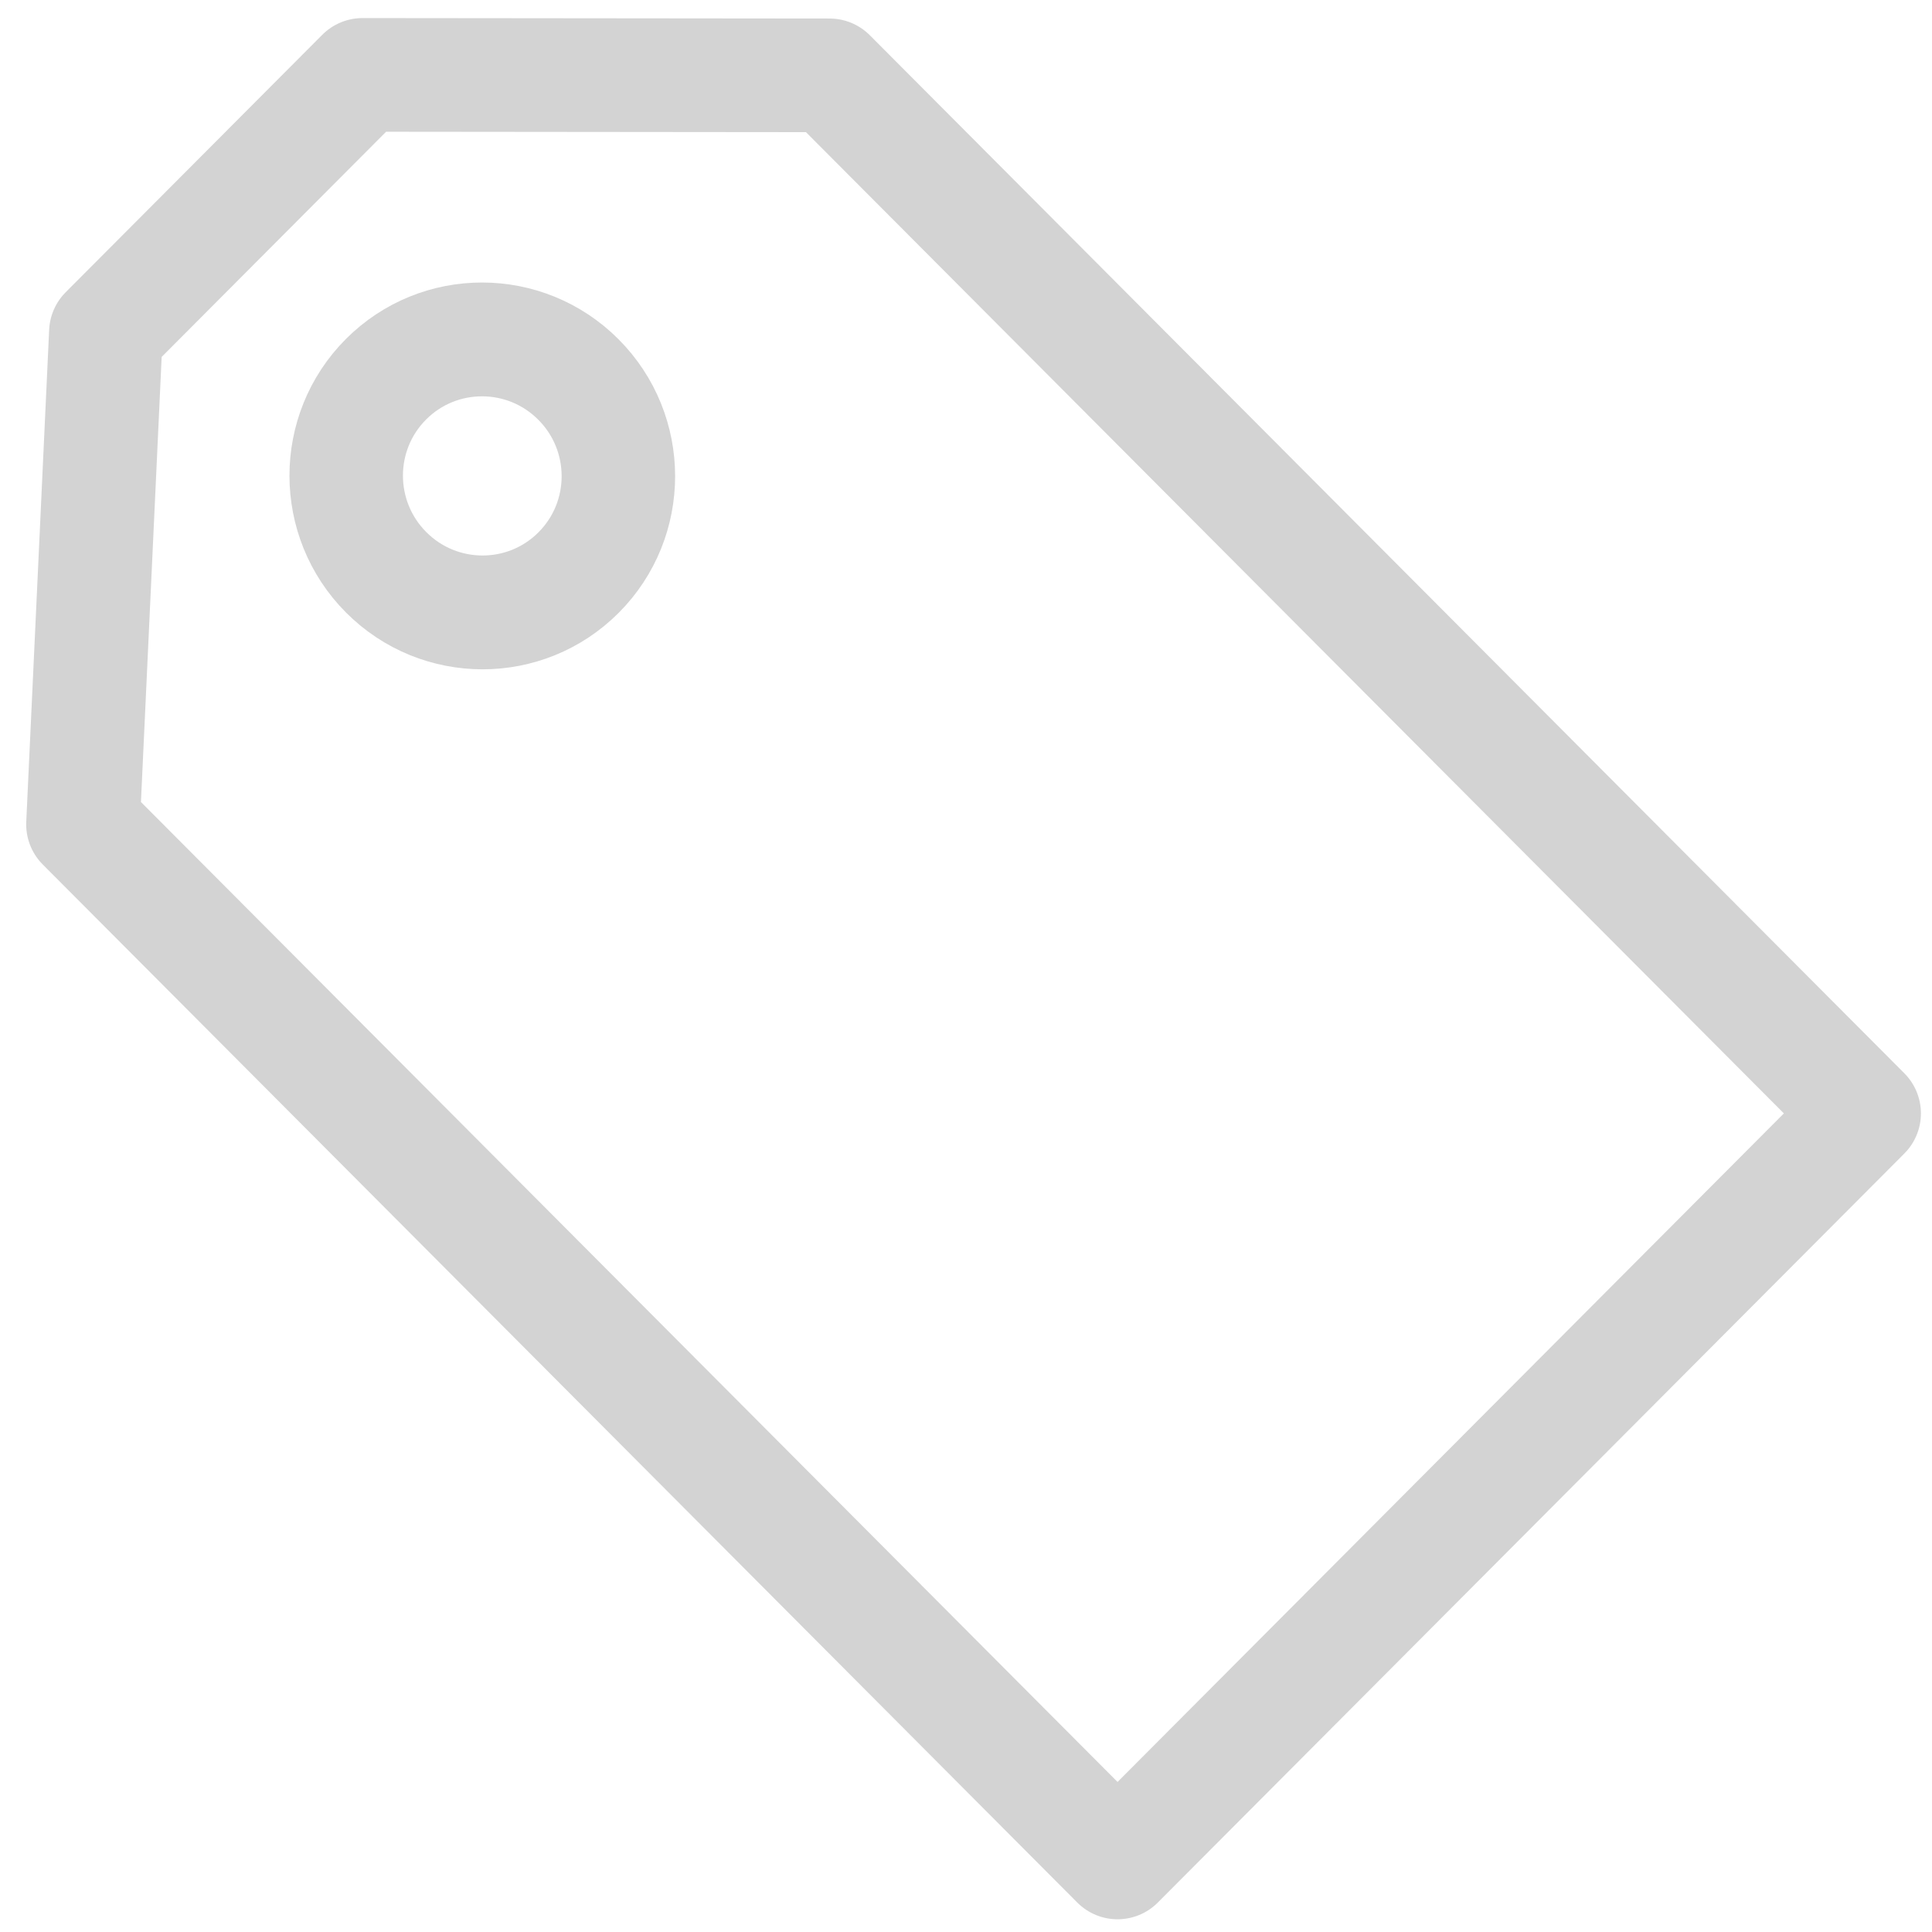
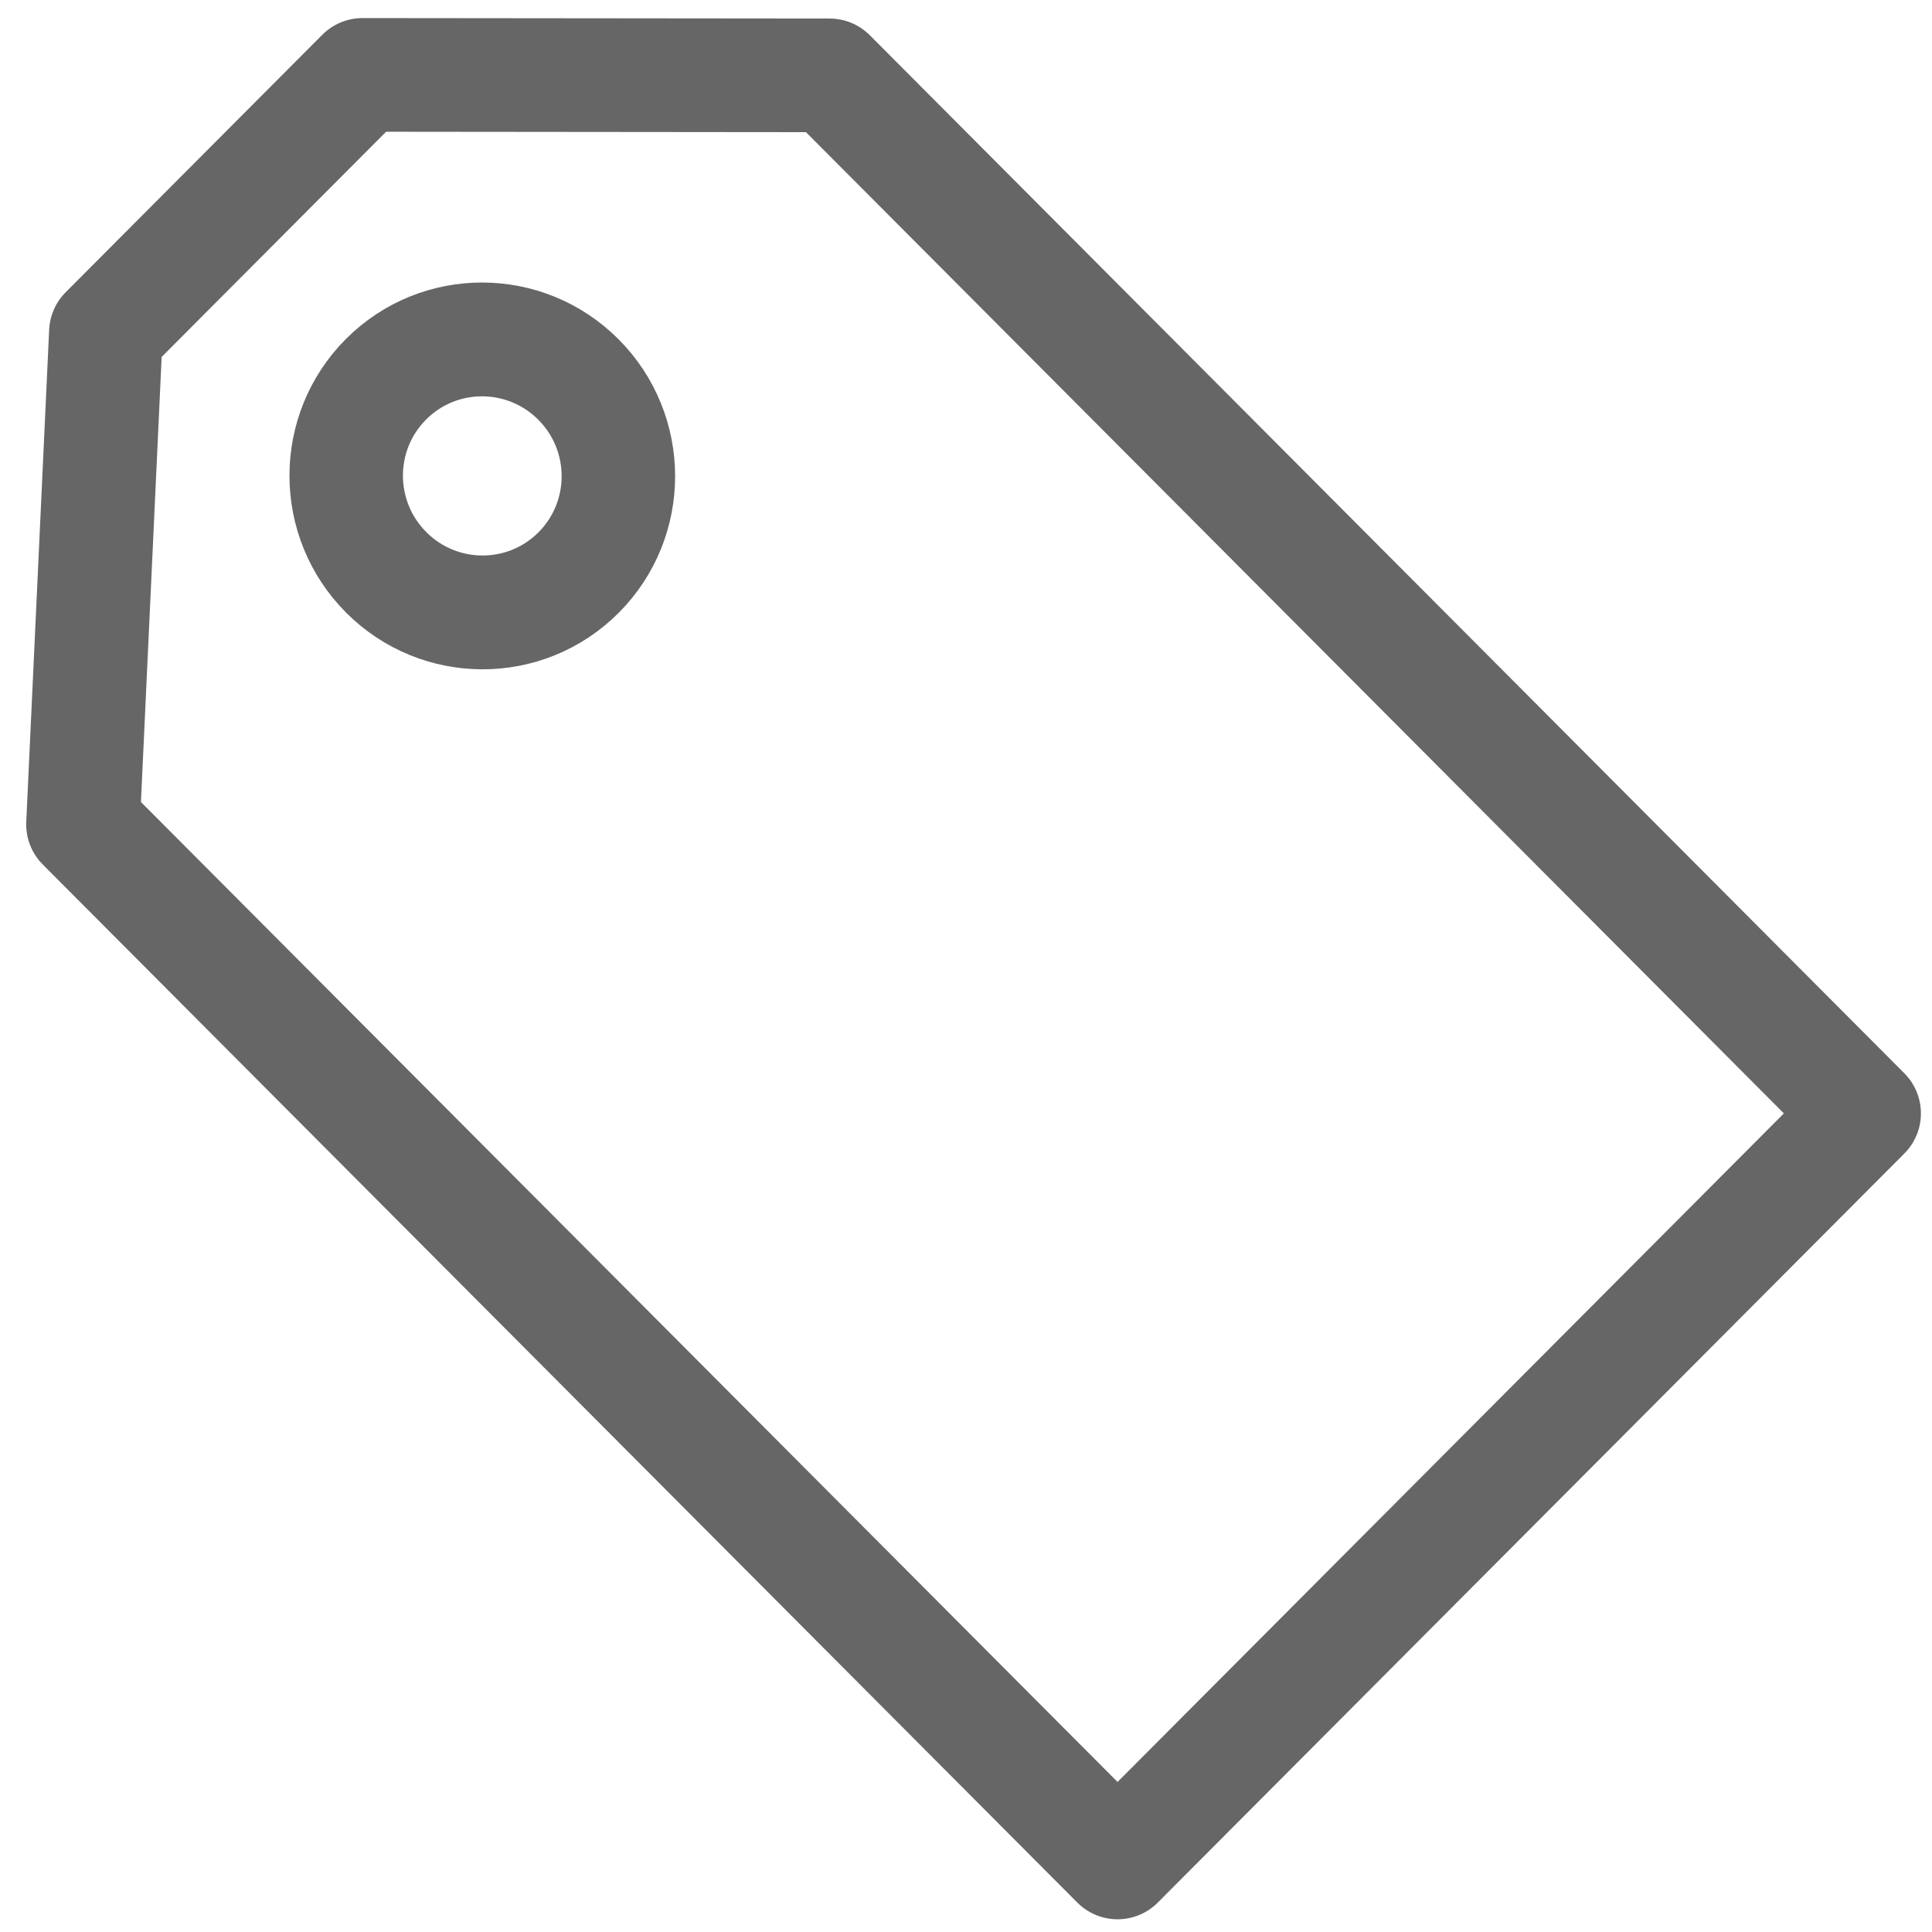
<svg xmlns="http://www.w3.org/2000/svg" x="0" y="0" width="34" height="34" viewBox="0 0 34 34" id="svg4214" version="1.1">
  <defs id="defs4220" />
-   <path style="fill:none;stroke:#d3d3d3;stroke-width:2;stroke-linejoin:round" d="M 19.667,32.776 1.461,14.508 1.864,5.849 6.38,1.318 l 8.219,0.008 18.206,18.268 z" id="polygon4216" />
-   <ellipse style="color:black;solid-color:black;solid-opacity:1;fill:none;stroke:#d3d3d3;stroke-width:2;stroke-linejoin:round" id="path4765" cx="11.924" cy="-0.097" transform="matrix(0.7060587,0.7081533,-0.7060564,0.7081556,0,0)" rx="2.401" ry="2.396" />
+   <path style="fill:none;stroke:#666;stroke-width:2;stroke-linejoin:round" d="M 19.667,32.776 1.461,14.508 1.864,5.849 6.38,1.318 l 8.219,0.008 18.206,18.268 z" id="polygon4216" />
+   <ellipse style="color:black;solid-color:black;solid-opacity:1;fill:none;stroke:#666;stroke-width:2;stroke-linejoin:round" id="path4765" cx="11.924" cy="-0.097" transform="matrix(0.7060587,0.7081533,-0.7060564,0.7081556,0,0)" rx="2.401" ry="2.396" />
</svg>
